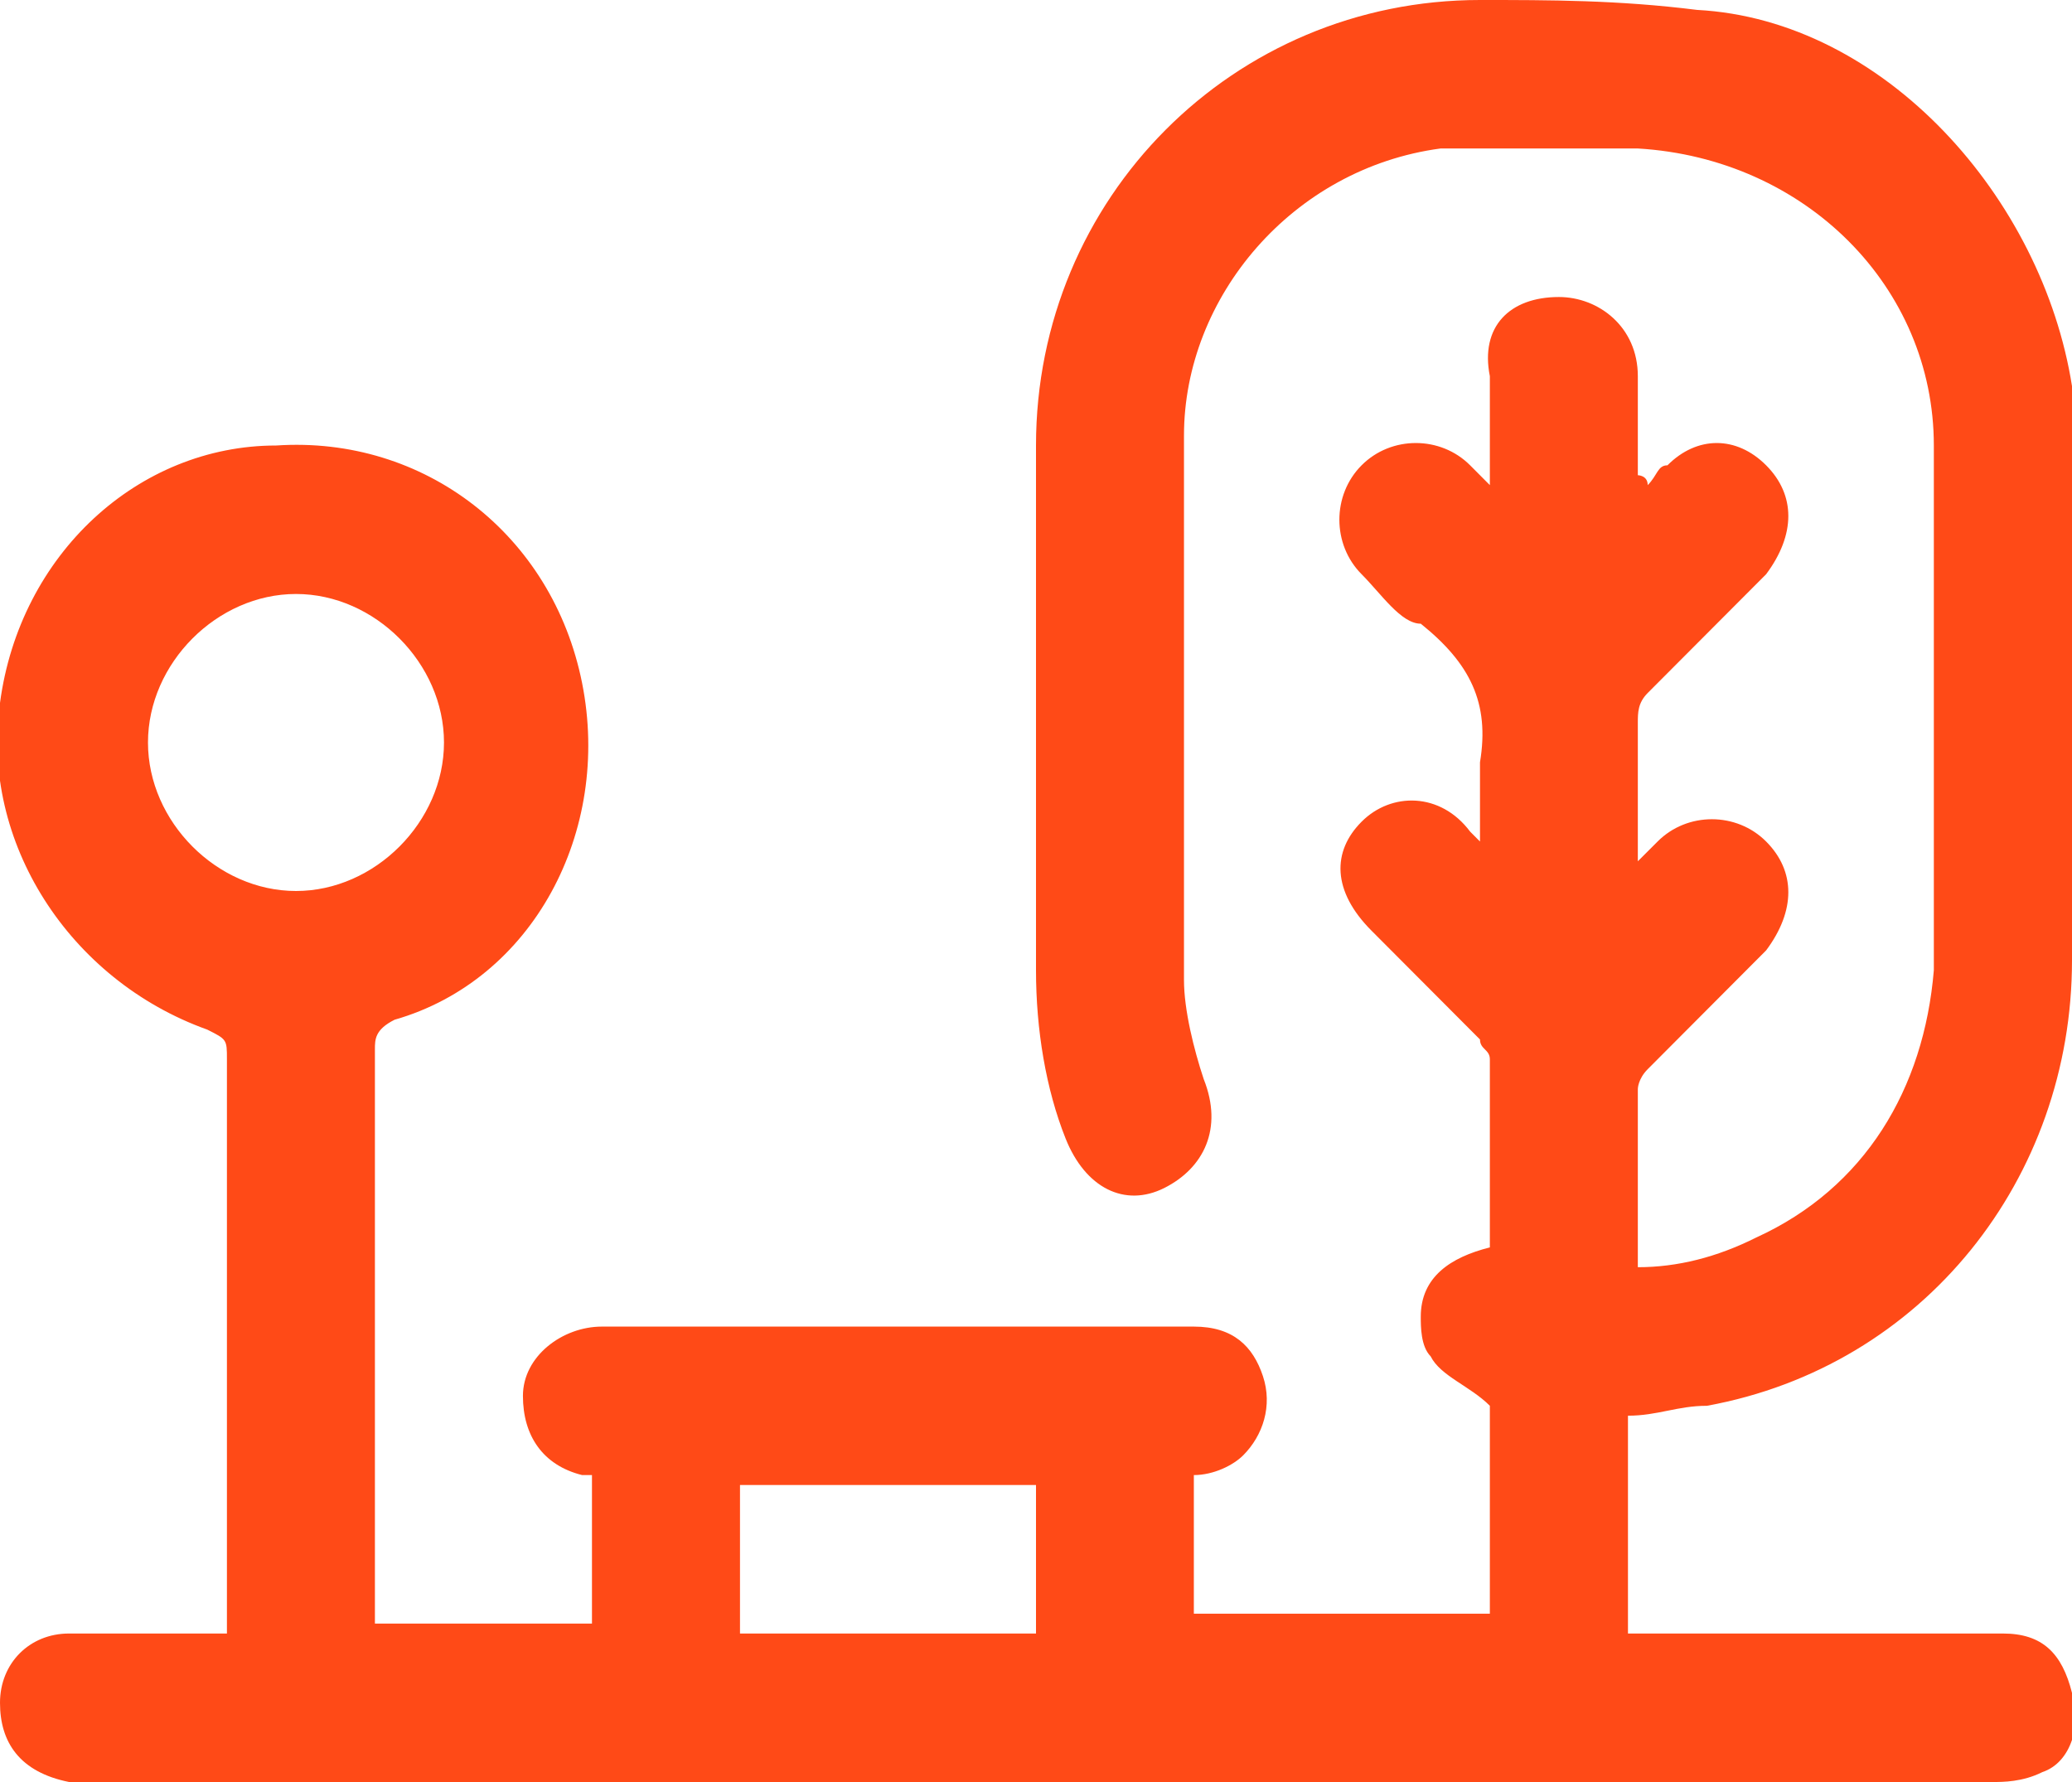
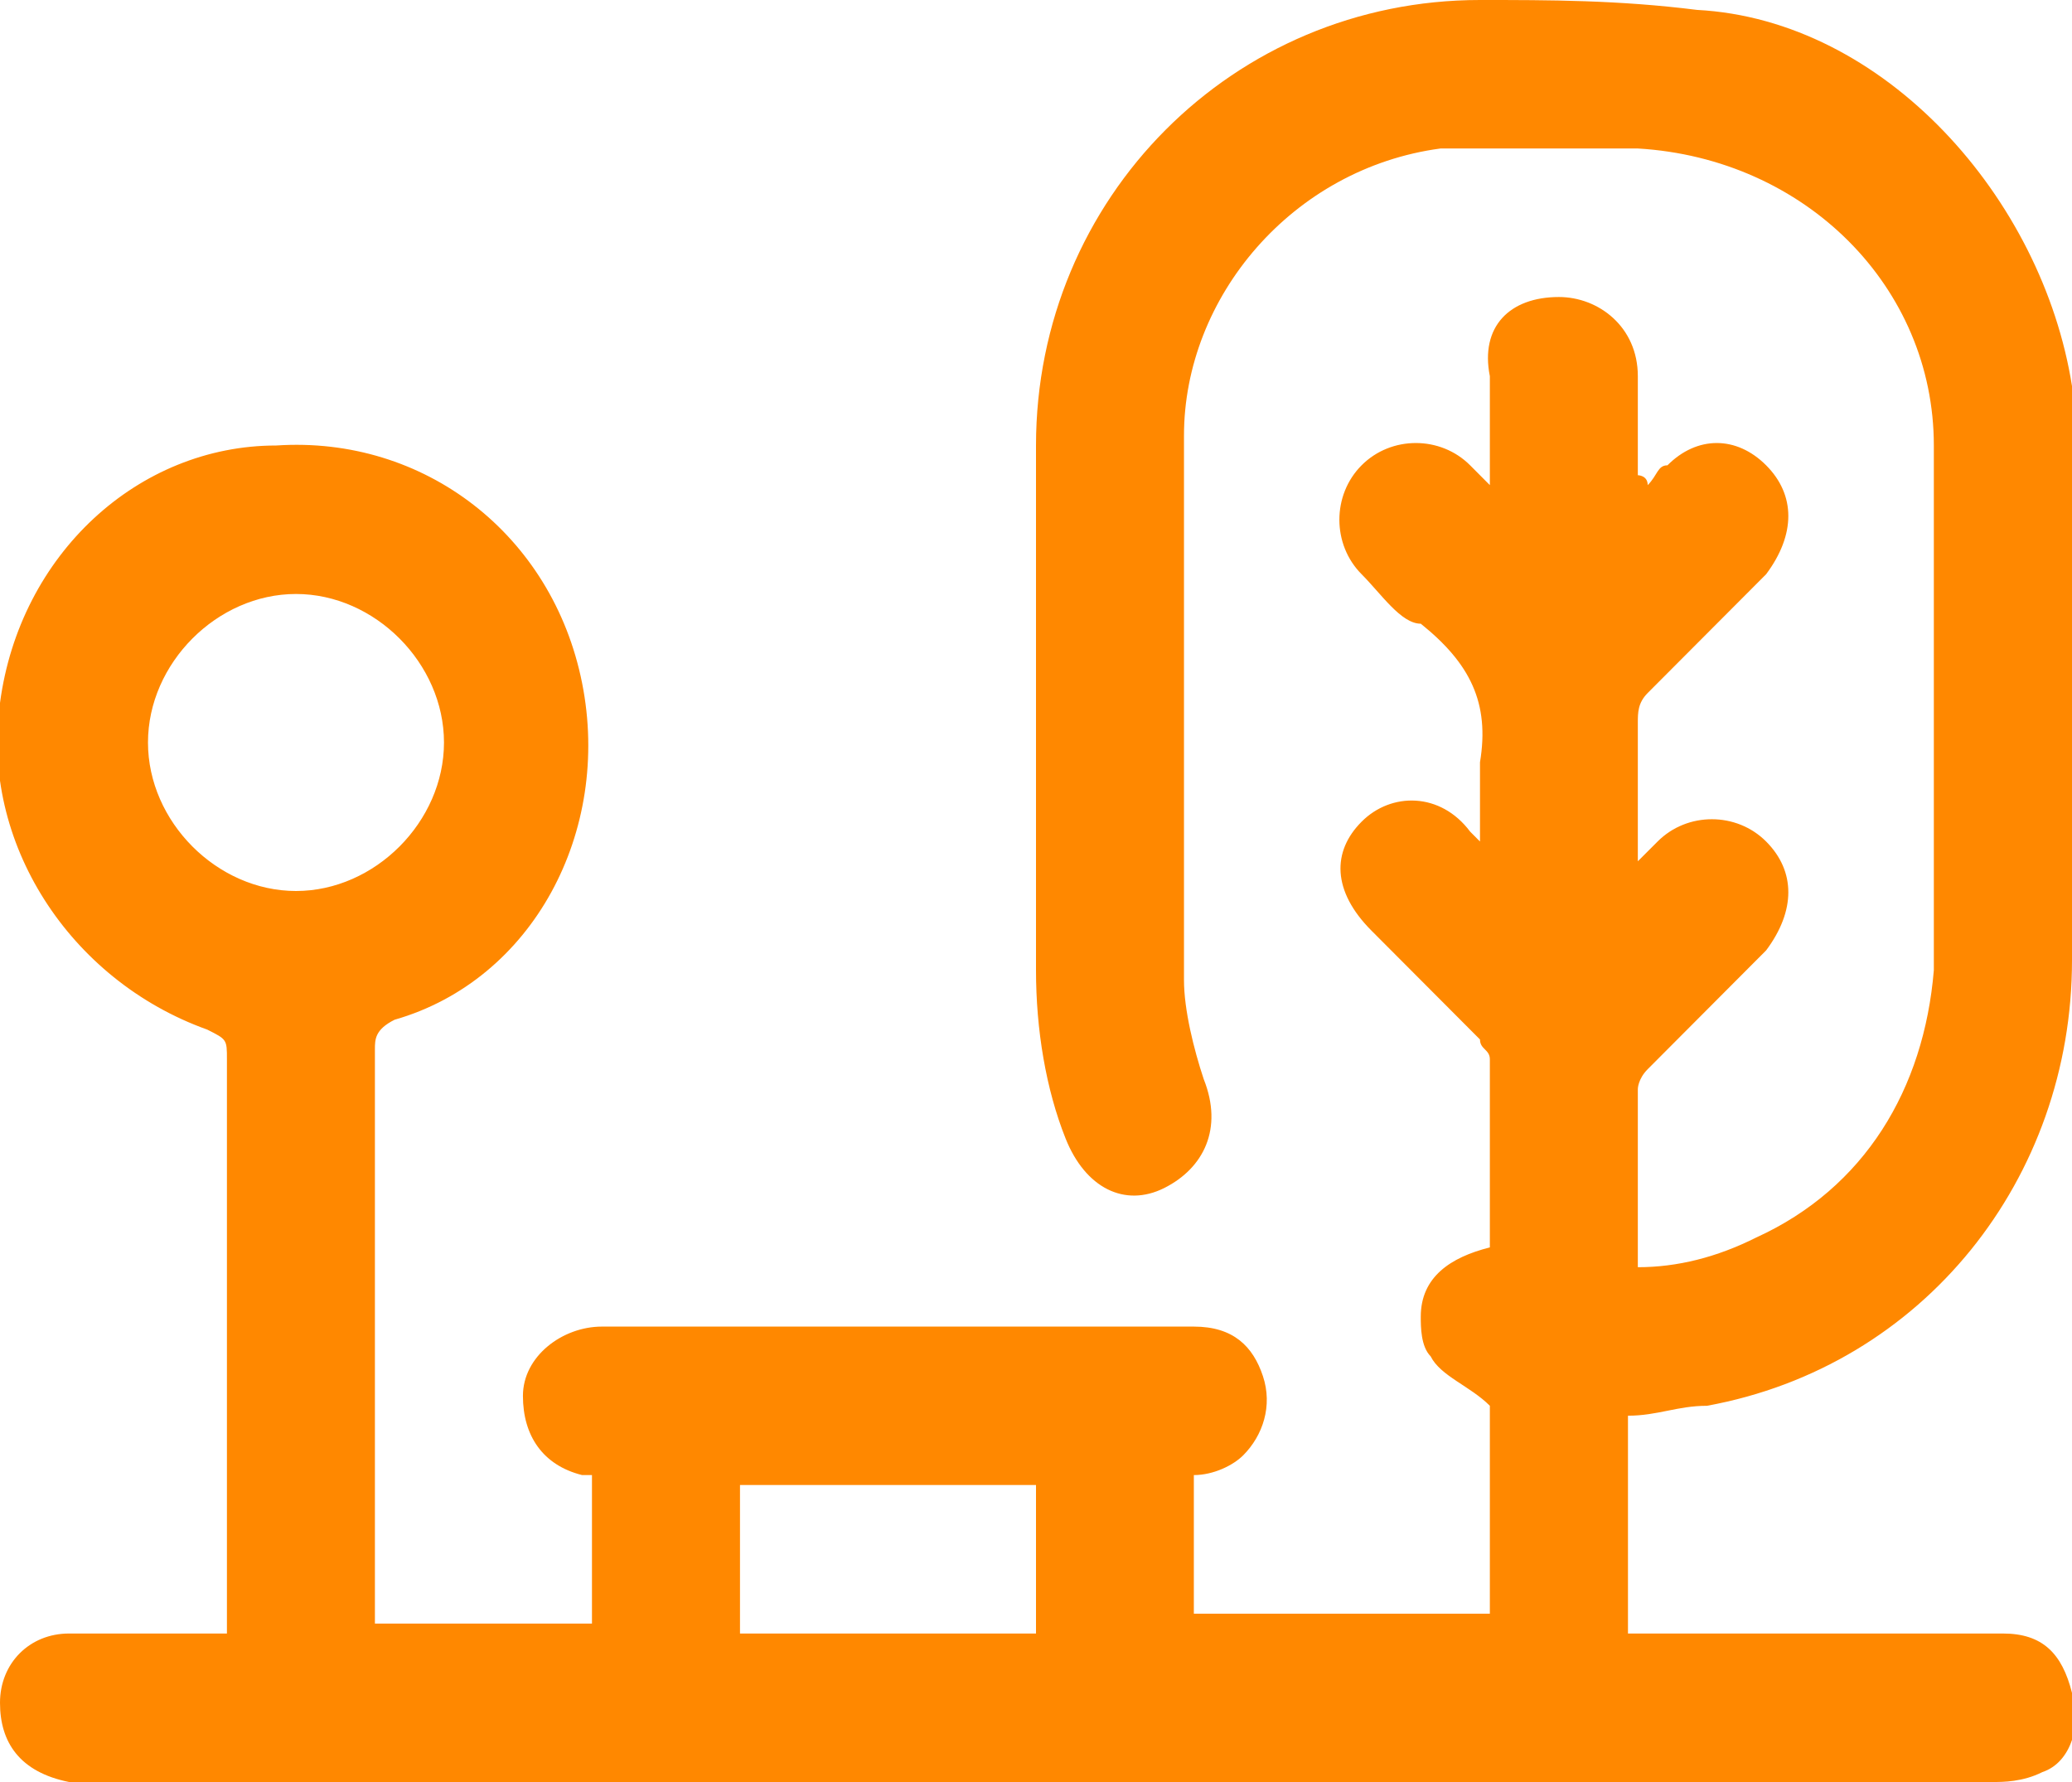
<svg xmlns="http://www.w3.org/2000/svg" width="50" height="43" viewBox="0 0 50 43" fill="none">
-   <path d="M5.476 39.417C5.476 39.178 5.476 38.939 5.476 38.939C5.476 34.4 5.476 29.861 5.476 25.561C5.476 25.083 5.476 25.083 5 24.844C1.666 23.65 -0.477 20.306 -0 16.961C0.476 13.378 3.333 10.75 6.666 10.75C10.238 10.511 13.333 12.9 14.047 16.483C14.761 20.067 12.857 23.65 9.523 24.606C9.047 24.844 9.047 25.083 9.047 25.322C9.047 29.861 9.047 34.161 9.047 38.7C9.047 38.939 9.047 39.178 9.047 39.178C10.714 39.178 12.619 39.178 14.285 39.178C14.285 37.983 14.285 36.789 14.285 35.594H14.047C13.095 35.356 12.619 34.639 12.619 33.683C12.619 32.728 13.571 32.011 14.524 32.011C15.952 32.011 17.381 32.011 19.047 32.011C22.381 32.011 25.476 32.011 28.809 32.011C29.762 32.011 30.238 32.489 30.476 33.206C30.714 33.922 30.476 34.639 30 35.117C29.762 35.356 29.285 35.594 28.809 35.594V35.833C28.809 36.789 28.809 37.983 28.809 38.939C31.19 38.939 33.571 38.939 35.952 38.939C35.952 37.267 35.952 35.356 35.952 33.922C35.476 33.444 34.762 33.206 34.523 32.728C34.285 32.489 34.285 32.011 34.285 31.772C34.285 30.817 35 30.339 35.952 30.1C35.952 28.667 35.952 27.233 35.952 25.561C35.952 25.322 35.714 25.322 35.714 25.083C34.762 24.128 34.047 23.411 33.095 22.456C32.142 21.5 32.142 20.544 32.857 19.828C33.571 19.111 34.761 19.111 35.476 20.067L35.714 20.306C35.714 19.589 35.714 18.872 35.714 18.394C35.952 16.961 35.476 16.006 34.285 15.05C33.809 15.05 33.333 14.333 32.857 13.856C32.142 13.139 32.142 11.944 32.857 11.228C33.571 10.511 34.761 10.511 35.476 11.228C35.476 11.228 35.714 11.467 35.952 11.706C35.952 10.75 35.952 10.033 35.952 9.078C35.714 7.883 36.428 7.167 37.619 7.167C38.571 7.167 39.523 7.883 39.523 9.078C39.523 9.794 39.523 10.75 39.523 11.467C39.523 11.467 39.761 11.467 39.761 11.706C40 11.467 40 11.228 40.238 11.228C40.952 10.511 41.904 10.511 42.619 11.228C43.333 11.944 43.333 12.9 42.619 13.856C41.666 14.811 40.714 15.767 39.761 16.722C39.523 16.961 39.523 17.2 39.523 17.439C39.523 18.633 39.523 19.589 39.523 20.783C39.761 20.544 40 20.306 40 20.306C40.714 19.589 41.904 19.589 42.619 20.306C43.333 21.022 43.333 21.978 42.619 22.933C41.666 23.889 40.714 24.844 39.761 25.8C39.523 26.039 39.523 26.278 39.523 26.278C39.523 27.711 39.523 29.144 39.523 30.578C40.476 30.578 41.428 30.339 42.381 29.861C45 28.667 46.428 26.278 46.666 23.411C46.666 19.111 46.666 15.05 46.666 10.75C46.666 6.928 43.571 3.822 39.523 3.583C37.857 3.583 36.428 3.583 34.762 3.583C31.19 4.061 28.571 7.167 28.571 10.511C28.571 14.811 28.571 19.35 28.571 23.65C28.571 24.367 28.809 25.322 29.047 26.039C29.523 27.233 29.047 28.189 28.095 28.667C27.142 29.144 26.19 28.667 25.714 27.472C25.238 26.278 25 24.844 25 23.411C25 19.111 25 15.05 25 10.75C25 4.778 29.762 0 35.714 0C37.381 0 39.047 0 40.952 0.239C45.476 0.478 49.285 4.778 50 9.317C50 10.033 50 10.511 50 11.228C50 15.289 50 19.111 50 23.172C50 28.428 46.428 32.967 41.19 33.922C40.476 33.922 40 34.161 39.285 34.161C39.285 35.833 39.285 37.744 39.285 39.417C39.523 39.417 39.761 39.417 40 39.417C42.857 39.417 45.476 39.417 48.333 39.417C49.285 39.417 49.761 39.894 50 40.85C50.238 41.567 50 42.522 49.285 42.761C48.809 43 48.333 43 48.095 43C44.285 43 40.238 43 36.428 43C25 43 13.809 43 2.381 43C2.143 43 1.904 43 1.666 43C0.476 42.761 -0 42.044 -0 41.089C-0 40.133 0.714 39.417 1.666 39.417C2.857 39.417 4.047 39.417 5.476 39.417ZM10.714 17.917C10.714 16.006 9.047 14.333 7.143 14.333C5.238 14.333 3.571 16.006 3.571 17.917C3.571 19.828 5.238 21.5 7.143 21.5C9.047 21.5 10.714 19.828 10.714 17.917ZM17.857 35.833C17.857 37.028 17.857 38.222 17.857 39.417C20.238 39.417 22.619 39.417 25 39.417C25 38.222 25 37.028 25 35.833C22.619 35.833 20.238 35.833 17.857 35.833Z" fill="#FF4A17" />
+   <path d="M5.476 39.417C5.476 39.178 5.476 38.939 5.476 38.939C5.476 34.4 5.476 29.861 5.476 25.561C5.476 25.083 5.476 25.083 5 24.844C1.666 23.65 -0.477 20.306 -0 16.961C0.476 13.378 3.333 10.75 6.666 10.75C10.238 10.511 13.333 12.9 14.047 16.483C14.761 20.067 12.857 23.65 9.523 24.606C9.047 24.844 9.047 25.083 9.047 25.322C9.047 29.861 9.047 34.161 9.047 38.7C9.047 38.939 9.047 39.178 9.047 39.178C10.714 39.178 12.619 39.178 14.285 39.178C14.285 37.983 14.285 36.789 14.285 35.594H14.047C13.095 35.356 12.619 34.639 12.619 33.683C12.619 32.728 13.571 32.011 14.524 32.011C15.952 32.011 17.381 32.011 19.047 32.011C22.381 32.011 25.476 32.011 28.809 32.011C29.762 32.011 30.238 32.489 30.476 33.206C30.714 33.922 30.476 34.639 30 35.117C29.762 35.356 29.285 35.594 28.809 35.594V35.833C28.809 36.789 28.809 37.983 28.809 38.939C31.19 38.939 33.571 38.939 35.952 38.939C35.952 37.267 35.952 35.356 35.952 33.922C35.476 33.444 34.762 33.206 34.523 32.728C34.285 32.489 34.285 32.011 34.285 31.772C34.285 30.817 35 30.339 35.952 30.1C35.952 28.667 35.952 27.233 35.952 25.561C35.952 25.322 35.714 25.322 35.714 25.083C34.762 24.128 34.047 23.411 33.095 22.456C32.142 21.5 32.142 20.544 32.857 19.828C33.571 19.111 34.761 19.111 35.476 20.067L35.714 20.306C35.714 19.589 35.714 18.872 35.714 18.394C35.952 16.961 35.476 16.006 34.285 15.05C33.809 15.05 33.333 14.333 32.857 13.856C32.142 13.139 32.142 11.944 32.857 11.228C33.571 10.511 34.761 10.511 35.476 11.228C35.476 11.228 35.714 11.467 35.952 11.706C35.952 10.75 35.952 10.033 35.952 9.078C35.714 7.883 36.428 7.167 37.619 7.167C38.571 7.167 39.523 7.883 39.523 9.078C39.523 9.794 39.523 10.75 39.523 11.467C39.523 11.467 39.761 11.467 39.761 11.706C40 11.467 40 11.228 40.238 11.228C40.952 10.511 41.904 10.511 42.619 11.228C43.333 11.944 43.333 12.9 42.619 13.856C41.666 14.811 40.714 15.767 39.761 16.722C39.523 16.961 39.523 17.2 39.523 17.439C39.523 18.633 39.523 19.589 39.523 20.783C39.761 20.544 40 20.306 40 20.306C40.714 19.589 41.904 19.589 42.619 20.306C43.333 21.022 43.333 21.978 42.619 22.933C41.666 23.889 40.714 24.844 39.761 25.8C39.523 26.039 39.523 26.278 39.523 26.278C39.523 27.711 39.523 29.144 39.523 30.578C40.476 30.578 41.428 30.339 42.381 29.861C45 28.667 46.428 26.278 46.666 23.411C46.666 19.111 46.666 15.05 46.666 10.75C46.666 6.928 43.571 3.822 39.523 3.583C37.857 3.583 36.428 3.583 34.762 3.583C31.19 4.061 28.571 7.167 28.571 10.511C28.571 14.811 28.571 19.35 28.571 23.65C28.571 24.367 28.809 25.322 29.047 26.039C29.523 27.233 29.047 28.189 28.095 28.667C27.142 29.144 26.19 28.667 25.714 27.472C25.238 26.278 25 24.844 25 23.411C25 19.111 25 15.05 25 10.75C25 4.778 29.762 0 35.714 0C37.381 0 39.047 0 40.952 0.239C45.476 0.478 49.285 4.778 50 9.317C50 10.033 50 10.511 50 11.228C50 15.289 50 19.111 50 23.172C50 28.428 46.428 32.967 41.19 33.922C40.476 33.922 40 34.161 39.285 34.161C39.285 35.833 39.285 37.744 39.285 39.417C39.523 39.417 39.761 39.417 40 39.417C42.857 39.417 45.476 39.417 48.333 39.417C49.285 39.417 49.761 39.894 50 40.85C50.238 41.567 50 42.522 49.285 42.761C48.809 43 48.333 43 48.095 43C44.285 43 40.238 43 36.428 43C25 43 13.809 43 2.381 43C2.143 43 1.904 43 1.666 43C0.476 42.761 -0 42.044 -0 41.089C-0 40.133 0.714 39.417 1.666 39.417C2.857 39.417 4.047 39.417 5.476 39.417ZM10.714 17.917C10.714 16.006 9.047 14.333 7.143 14.333C5.238 14.333 3.571 16.006 3.571 17.917C3.571 19.828 5.238 21.5 7.143 21.5C9.047 21.5 10.714 19.828 10.714 17.917ZM17.857 35.833C17.857 37.028 17.857 38.222 17.857 39.417C20.238 39.417 22.619 39.417 25 39.417C25 38.222 25 37.028 25 35.833C22.619 35.833 20.238 35.833 17.857 35.833Z" fill="#FF8800" />
</svg>
